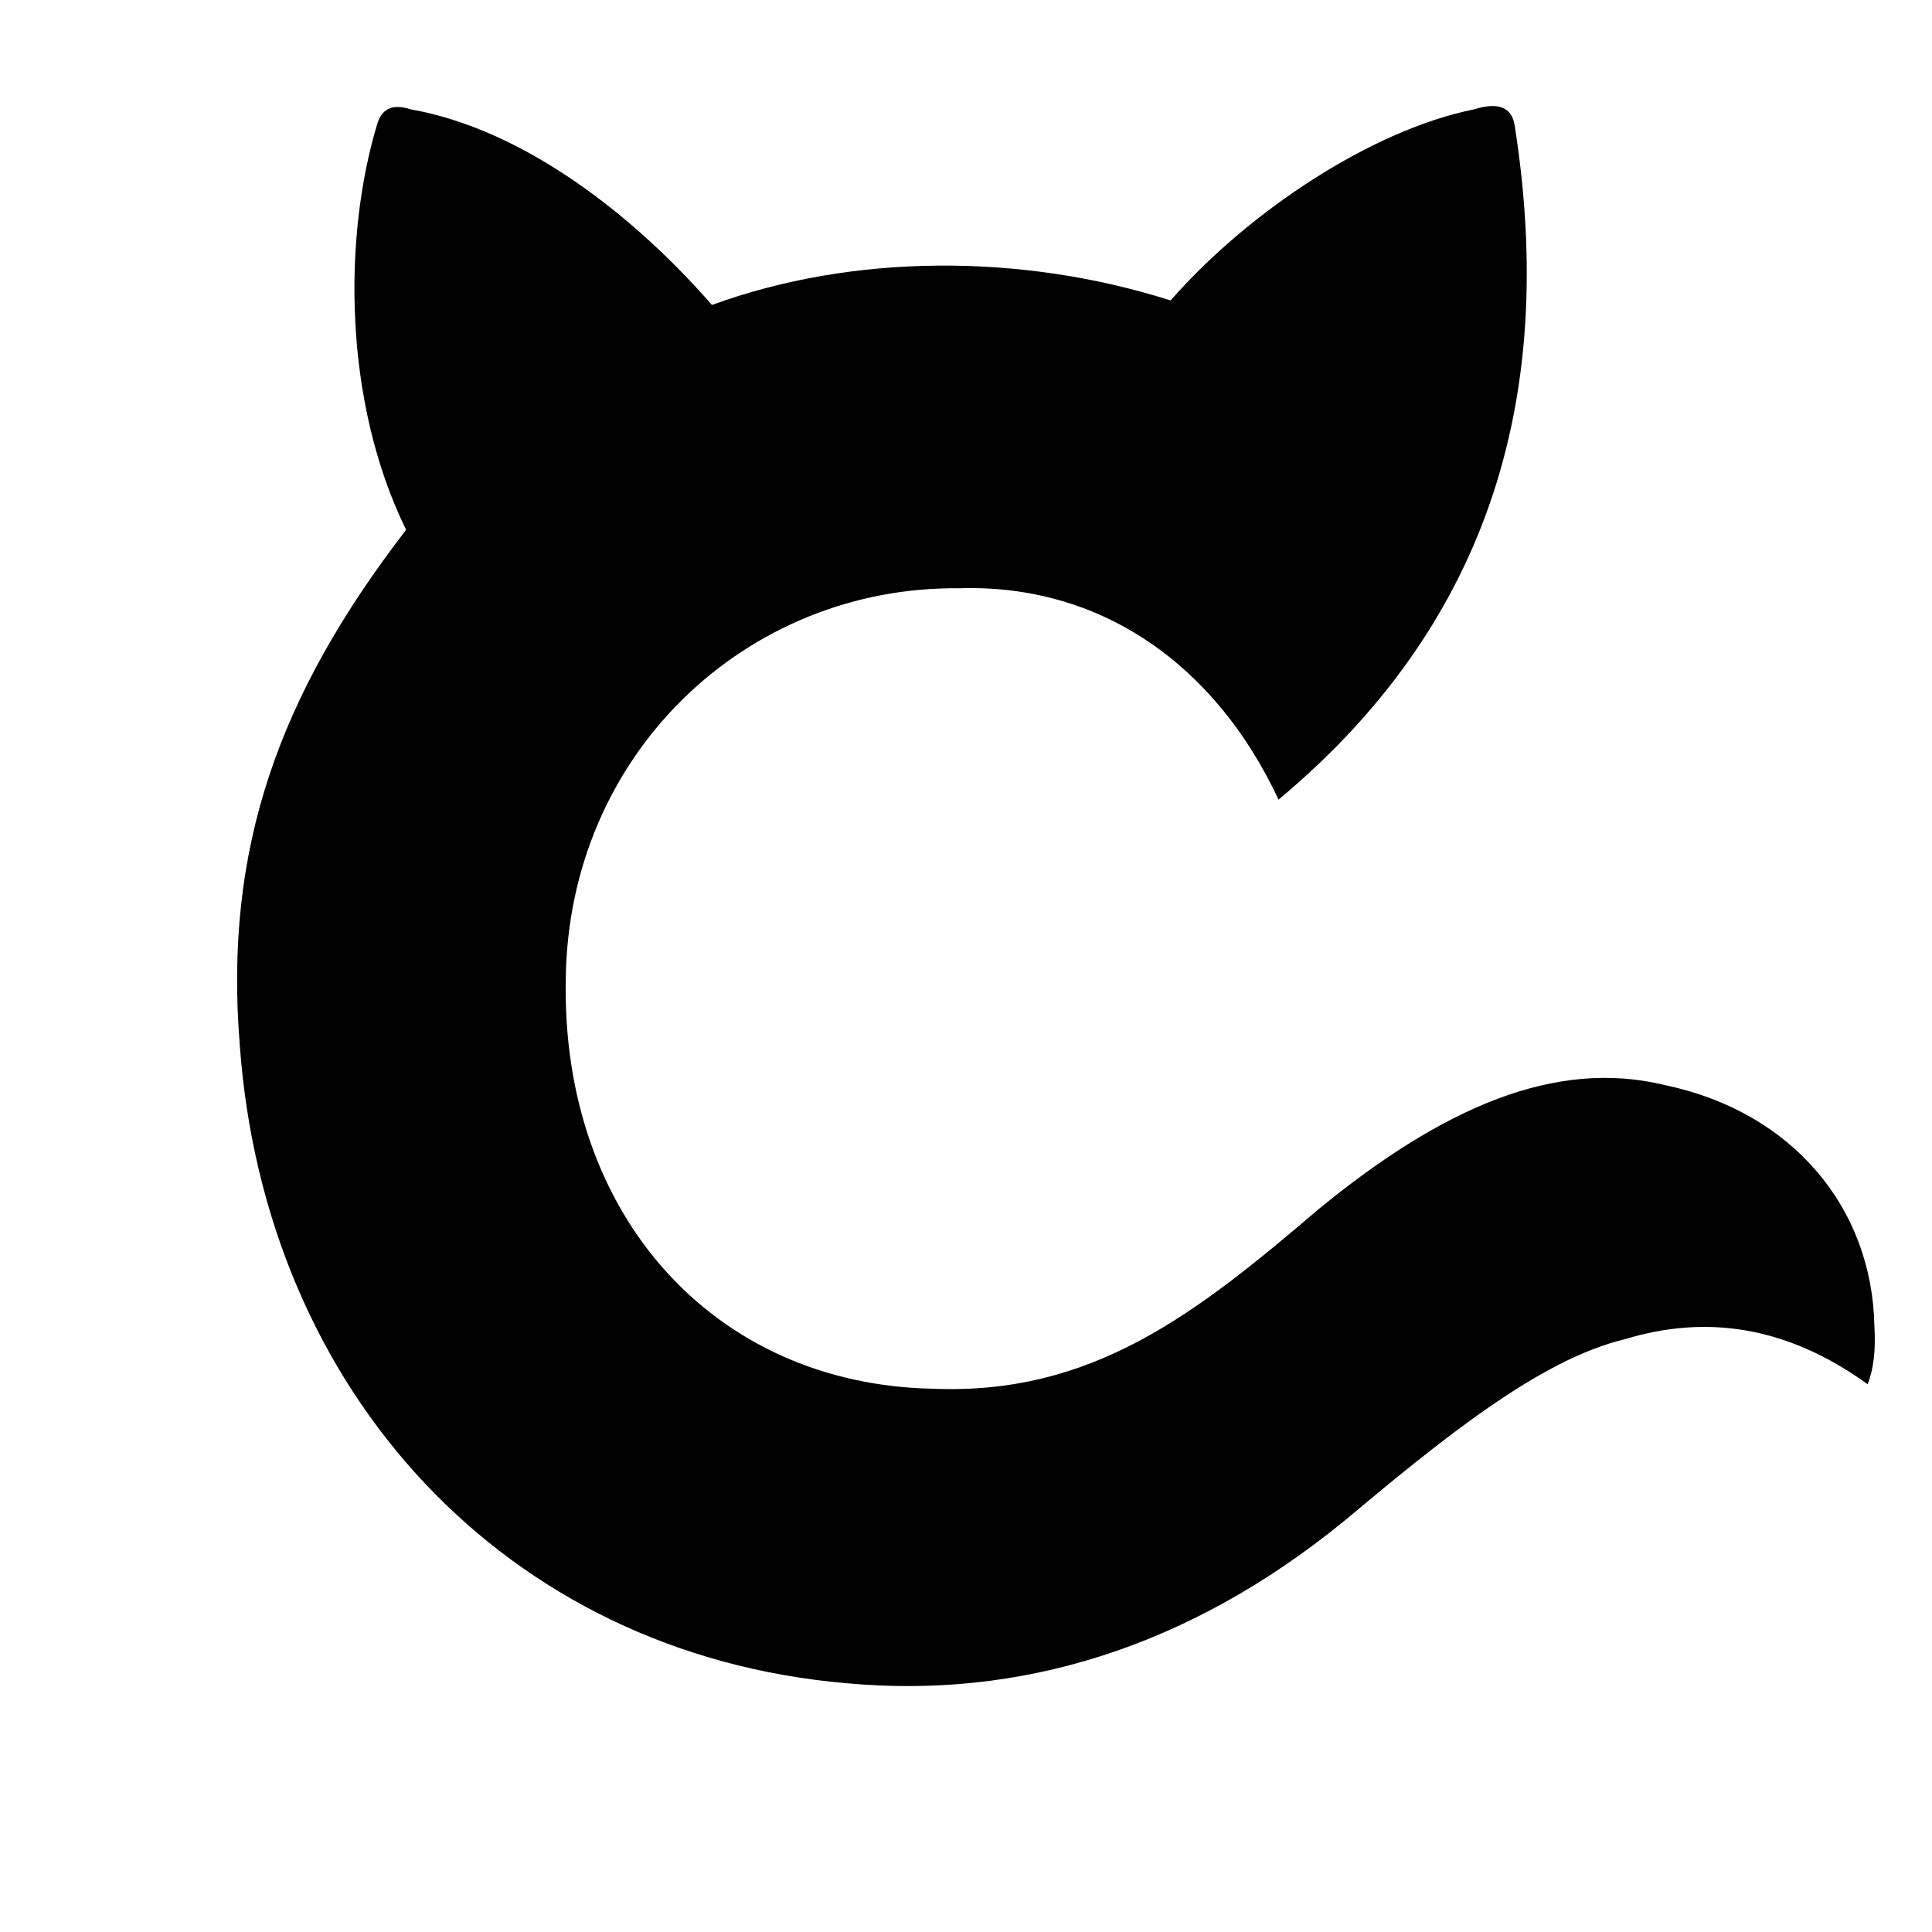
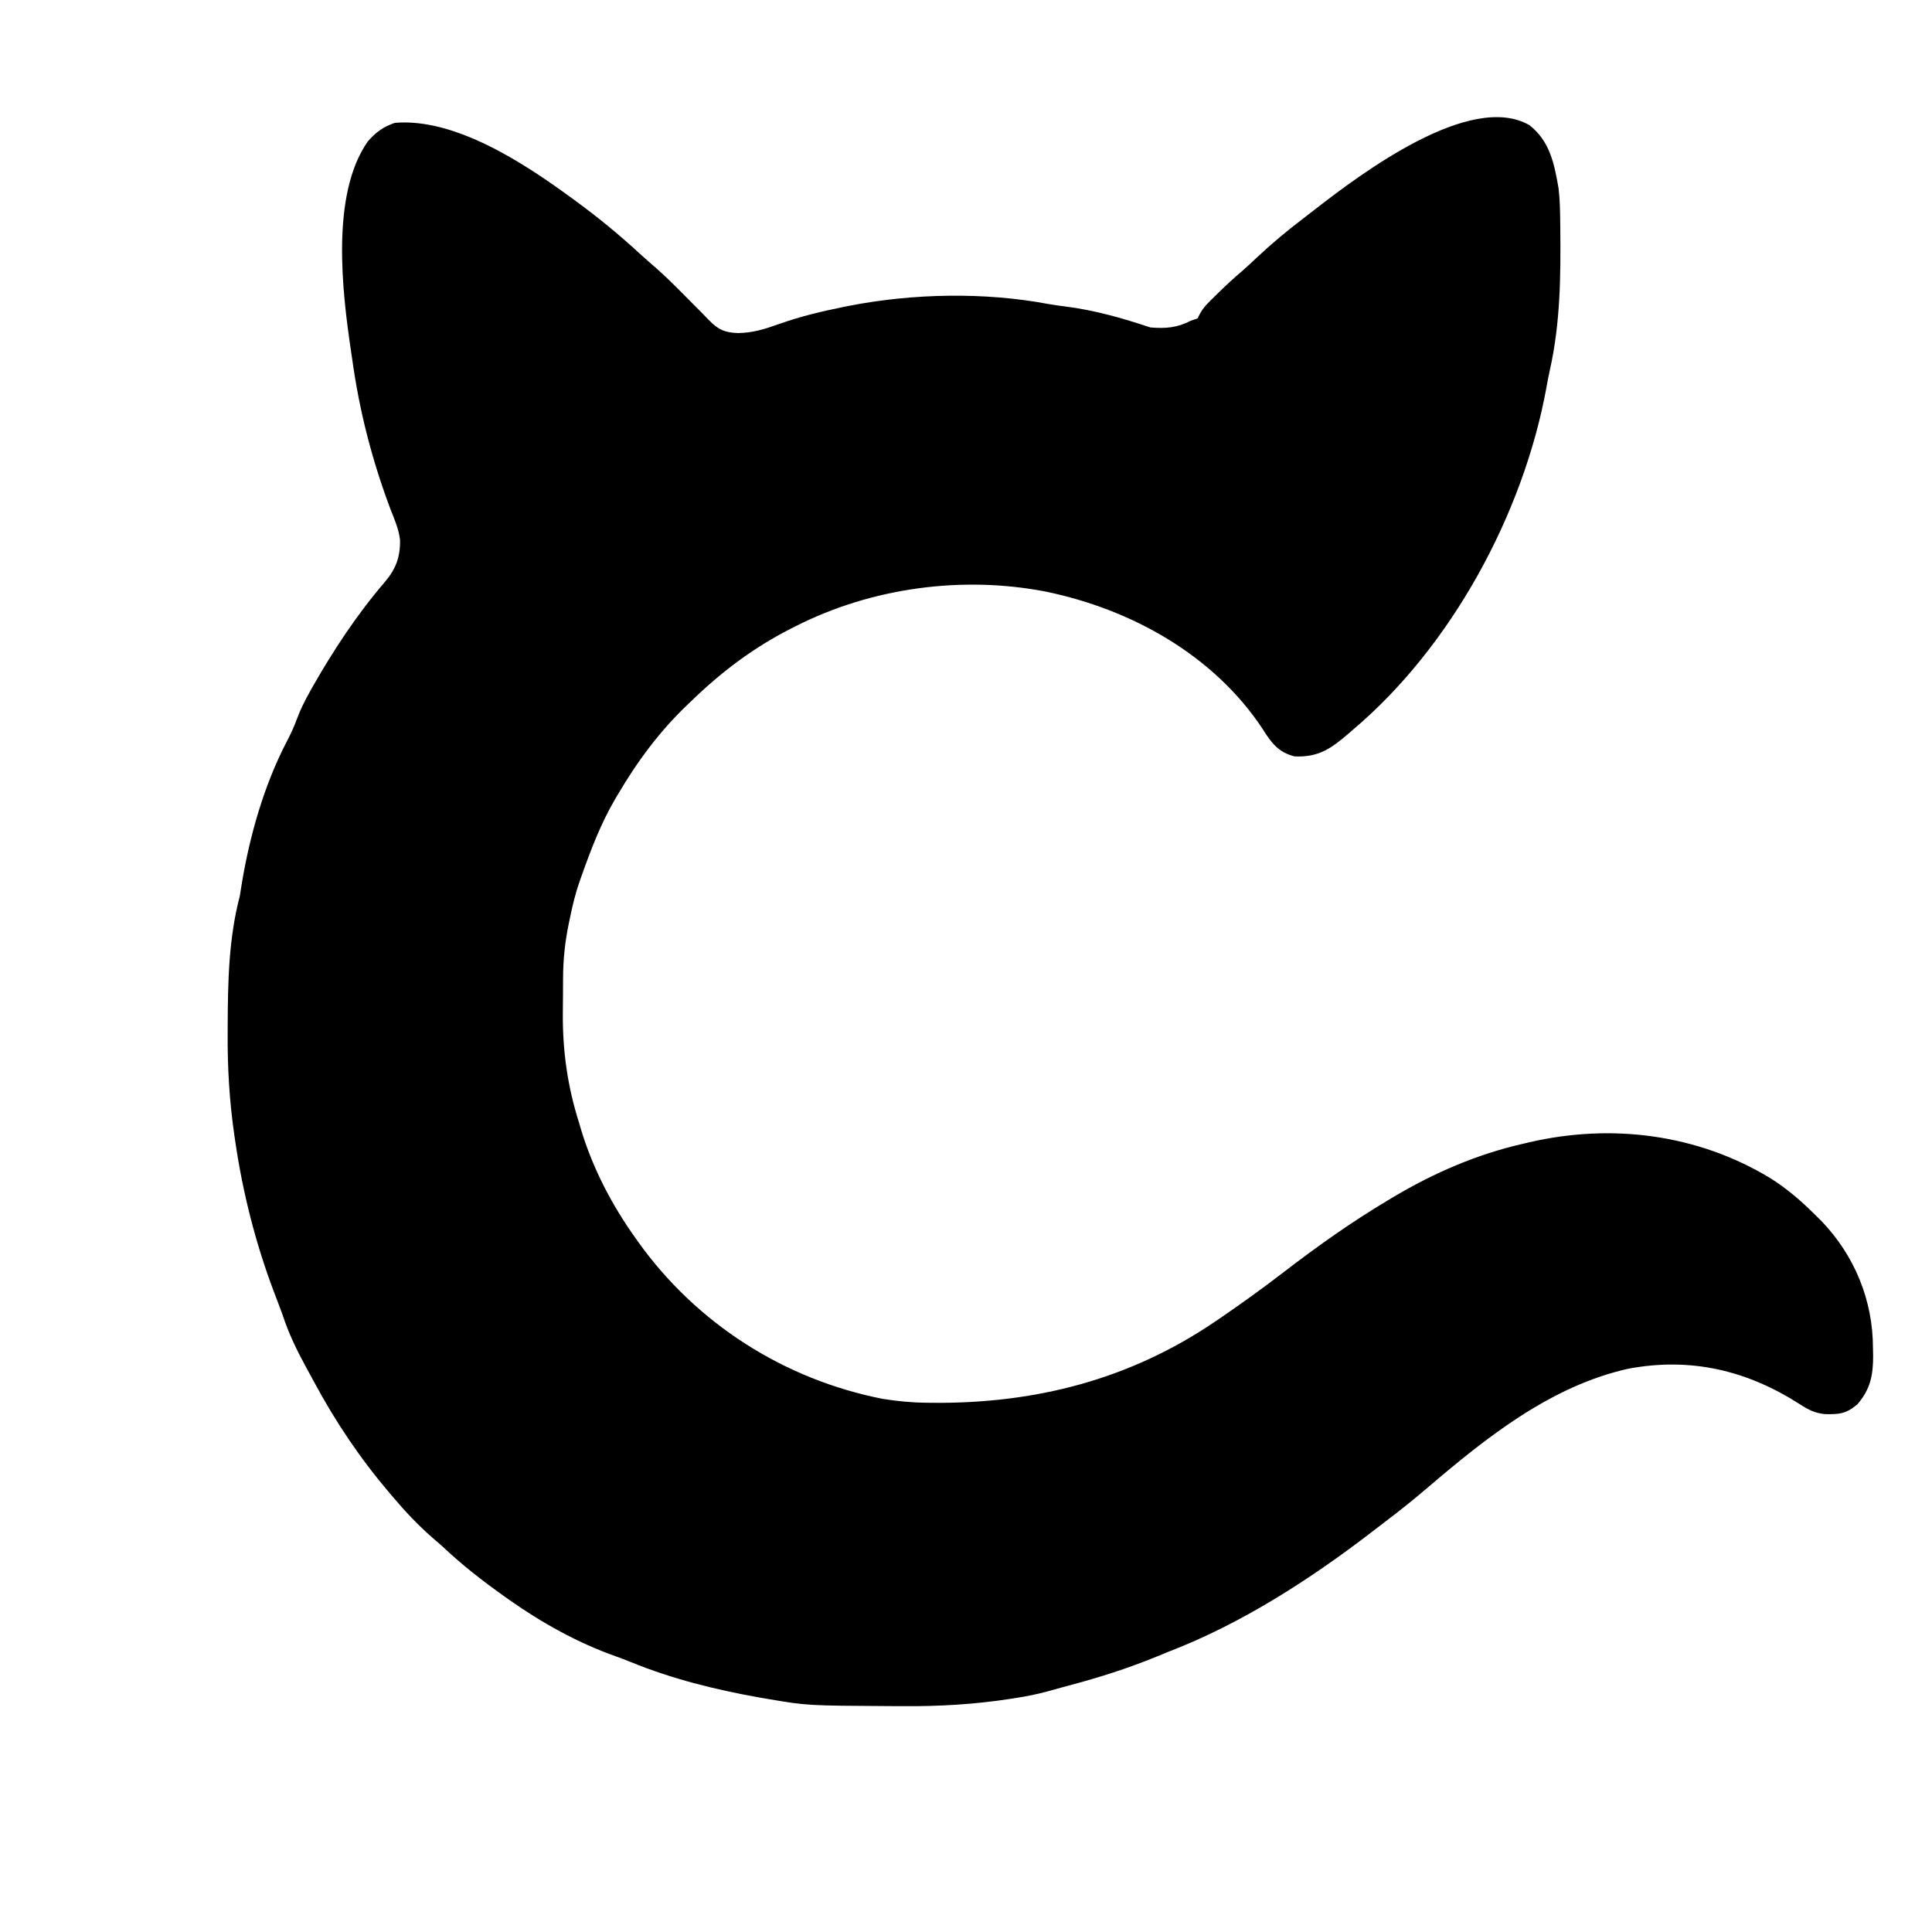
<svg xmlns="http://www.w3.org/2000/svg" viewBox="24 24 464 464" width="464" height="464">
-   <path fill="#000000" transform="translate(256 256) scale(.54) translate(-627 -627)" d="M 378 433 C 350 376 350 303 365 253 Q 368 242 380 246 C 431 255 480 294 514 333 C 577 310 652 310 718 331 C 753 291 808 255 853 246 Q 869 241 871 253 C 888 361 868 468 766 553 C 738 493 687 457 624 459 C 529 458 450 533 449 633 C 447 738 515 813 612 815 C 683 818 729 782 784 735 C 839 690 889 668 938 680 C 995 692 1030 735 1031 787 Q 1032 803 1028 813 C 992 787 956 782 920 793 C 882 802 838 838 795 874 C 725 931 650 953 574 946 C 422 933 315 816 304 662 C 297 575 321 507 378 433 Z" />
+   <g color="#000000" transform="translate(256 256) scale(.54) translate(-627 -627)">
+     <path d="M0 0 C9.05 7.11 11.019 17.116 12.908 28.01 C13.484 32.854 13.594 37.629 13.648 42.504 C13.661 43.523 13.673 44.543 13.686 45.593 C13.899 67.203 13.749 87.931 9.007 109.091 C8.454 111.583 7.976 114.068 7.539 116.582 C-2.743 172.914 -34.801 231.952 -78.625 268.938 C-79.192 269.433 -79.76 269.928 -80.344 270.438 C-88.091 277.118 -93.827 281.23 -104.504 280.715 C-111.721 278.917 -114.897 274.575 -118.625 268.625 C-140.348 235.699 -176.998 215.319 -215.039 207.447 C-252.338 200.182 -292.8 205.706 -326.625 222.938 C-327.368 223.312 -328.111 223.687 -328.876 224.074 C-345.264 232.458 -359.428 243.156 -372.625 255.938 C-373.157 256.444 -373.689 256.95 -374.238 257.472 C-386.95 269.588 -396.733 282.821 -405.625 297.938 C-405.983 298.543 -406.342 299.148 -406.711 299.772 C-413.043 310.611 -417.447 322.126 -421.625 333.938 C-421.896 334.696 -422.167 335.454 -422.446 336.235 C-424.303 341.587 -425.625 346.951 -426.75 352.5 C-426.919 353.299 -427.088 354.097 -427.262 354.92 C-428.93 362.978 -429.784 370.8 -429.828 379.02 C-429.834 379.873 -429.84 380.727 -429.845 381.606 C-429.855 383.409 -429.861 385.212 -429.865 387.014 C-429.875 389.705 -429.906 392.394 -429.938 395.084 C-430.041 411.98 -427.78 427.837 -422.625 443.938 C-422.363 444.846 -422.102 445.755 -421.832 446.691 C-416.578 464.033 -408.121 480.235 -397.625 494.938 C-397.422 495.225 -397.422 495.225 -396.392 496.68 C-370.403 533.009 -331.501 557.838 -287.625 566.465 C-281.121 567.49 -274.803 568.107 -268.227 568.176 C-267.835 568.181 -267.835 568.181 -265.851 568.206 C-220.047 568.661 -177.876 557.985 -139.625 531.938 C-139.283 531.705 -139.283 531.705 -137.554 530.529 C-127.877 523.921 -118.411 517.085 -109.125 509.938 C-94.183 498.445 -78.837 487.571 -62.625 477.938 C-61.949 477.531 -61.272 477.124 -60.575 476.705 C-42.557 465.956 -23.123 457.557 -2.625 452.938 C-1.81 452.744 -0.994 452.551 -0.154 452.352 C36.542 443.843 74.632 448.712 106.862 468.149 C114.504 472.92 121.013 478.585 127.375 484.938 C128.177 485.728 128.979 486.518 129.805 487.332 C144.603 502.77 152.726 522.586 152.75 543.875 C152.774 545.004 152.799 546.132 152.824 547.295 C152.854 555.905 151.549 562.299 145.812 568.875 C140.817 573.102 137.806 573.38 131.422 573.242 C126.968 572.797 124.094 571.341 120.375 568.938 C96.903 553.825 71.78 547.783 43.831 553.069 C9.456 560.764 -19.172 583.605 -45.359 605.975 C-51.724 611.405 -58.224 616.598 -64.906 621.635 C-66.665 622.968 -68.411 624.317 -70.156 625.668 C-97.53 646.716 -128.253 666.534 -160.625 678.938 C-162.276 679.616 -163.925 680.297 -165.574 680.98 C-178.747 686.37 -192.014 690.586 -205.779 694.185 C-208.629 694.938 -211.464 695.736 -214.301 696.535 C-219.027 697.825 -223.721 698.771 -228.562 699.5 C-229.252 699.613 -229.941 699.726 -230.65 699.842 C-246.698 702.333 -262.654 703.257 -278.875 703.125 C-280.678 703.117 -282.48 703.109 -284.283 703.101 C-321.222 702.893 -321.222 702.893 -338.625 699.938 C-339.234 699.835 -339.234 699.835 -342.316 699.316 C-362.189 695.767 -381.227 691.07 -399.934 683.418 C-402.16 682.525 -404.399 681.664 -406.66 680.863 C-423.22 674.994 -439.292 666.052 -453.625 655.938 C-454.367 655.414 -455.11 654.89 -455.875 654.351 C-465.671 647.389 -474.909 640.221 -483.625 631.938 C-485.035 630.701 -486.451 629.471 -487.875 628.25 C-494.332 622.622 -500.108 616.481 -505.625 609.938 C-506.071 609.416 -506.517 608.895 -506.976 608.357 C-519.958 593.115 -531.119 576.581 -540.559 558.926 C-541.701 556.795 -542.866 554.677 -544.031 552.559 C-548.235 544.852 -551.912 537.313 -554.625 528.938 C-555.117 527.601 -555.617 526.268 -556.125 524.938 C-556.366 524.293 -556.607 523.648 -556.855 522.984 C-557.393 521.555 -557.938 520.128 -558.488 518.703 C-566.604 497.195 -572.311 474.666 -575.625 451.938 C-575.689 451.508 -575.689 451.508 -576.011 449.332 C-578.23 434.057 -579.116 419.113 -579 403.688 C-578.997 402.63 -578.993 401.572 -578.99 400.482 C-578.919 381.167 -578.564 361.721 -573.625 342.938 C-573.308 341.129 -573.015 339.317 -572.75 337.5 C-569.182 315.796 -562.772 293.36 -552.562 273.812 C-550.892 270.613 -549.42 267.463 -548.203 264.07 C-546.639 259.807 -544.649 255.898 -542.438 251.938 C-542.015 251.181 -541.593 250.424 -541.158 249.644 C-531.959 233.502 -521.439 217.524 -509.311 203.408 C-504.258 197.504 -502.219 192.251 -502.337 184.488 C-502.888 179.612 -504.83 175.221 -506.625 170.688 C-514.798 148.967 -520.464 126.916 -523.625 103.938 C-523.773 102.944 -523.921 101.95 -524.074 100.926 C-528.061 74.111 -533.276 31.088 -516.75 7.312 C-513.319 3.256 -509.707 0.631 -504.625 -1.062 C-477.867 -3.292 -447.254 16.847 -426.625 31.938 C-426.072 32.339 -425.52 32.74 -424.95 33.153 C-414.622 40.671 -404.808 48.715 -395.426 57.383 C-393.266 59.353 -391.083 61.267 -388.867 63.172 C-384.179 67.261 -379.811 71.642 -375.438 76.062 C-374.657 76.848 -373.876 77.633 -373.072 78.441 C-372.312 79.206 -371.552 79.97 -370.77 80.758 C-370.408 81.121 -370.408 81.121 -368.581 82.958 C-367.412 84.141 -366.25 85.331 -365.103 86.534 C-360.97 90.842 -357.971 92.252 -352 92.438 C-345.363 92.341 -339.986 90.627 -333.821 88.428 C-324.583 85.147 -315.231 82.868 -305.625 80.938 C-304.65 80.739 -303.675 80.54 -302.67 80.334 C-274.27 74.796 -242.415 74.139 -213.935 79.527 C-211.491 79.961 -209.049 80.288 -206.586 80.594 C-193.43 82.261 -181.182 85.752 -168.625 89.938 C-161.823 90.501 -156.682 90.092 -150.625 86.938 C-150.13 86.773 -150.13 86.773 -147.625 85.938 C-147.349 85.377 -147.073 84.816 -146.789 84.238 C-145.132 80.964 -142.598 78.659 -140 76.125 C-139.457 75.589 -138.913 75.053 -138.353 74.5 C-134.935 71.15 -131.441 67.927 -127.793 64.828 C-125.527 62.852 -123.339 60.801 -121.151 58.738 C-114.546 52.534 -107.681 46.826 -100.468 41.344 C-98.574 39.898 -96.695 38.435 -94.816 36.969 C-75.102 21.719 -26.287 -15.192 0 0 Z " fill="currentColor" transform="translate(877.625,253.0625)" />
+   </g>
</svg>
